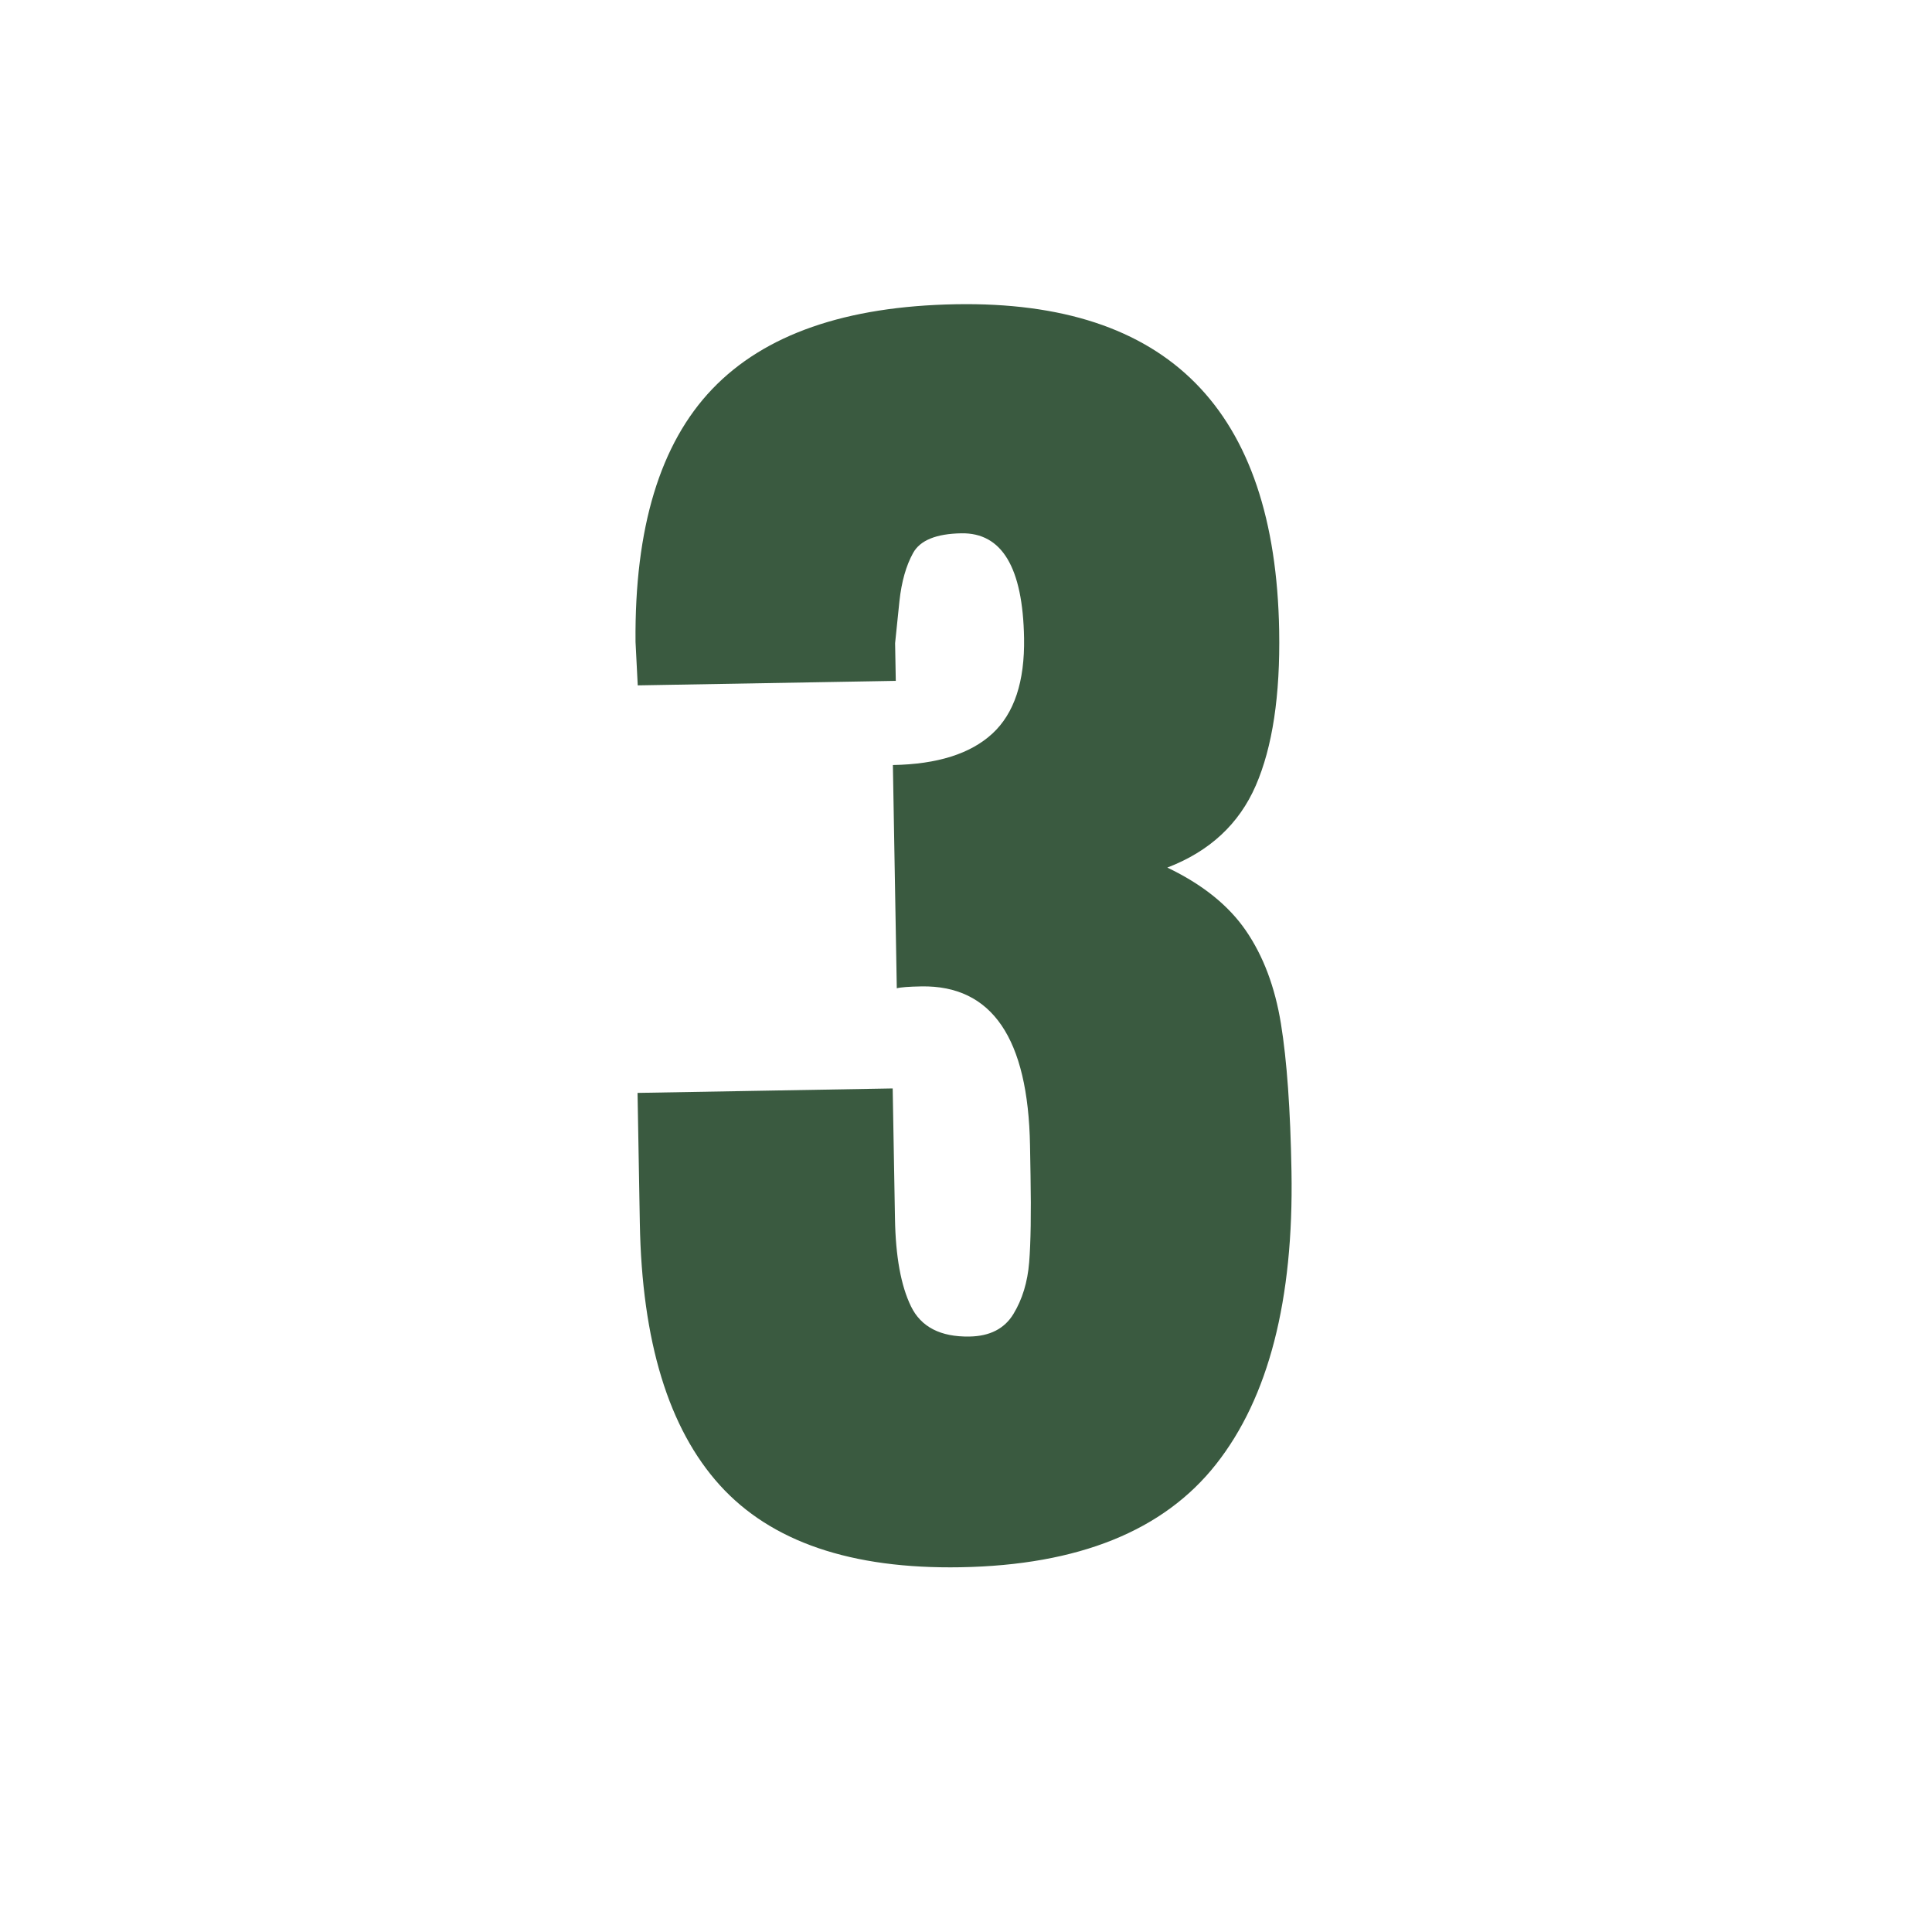
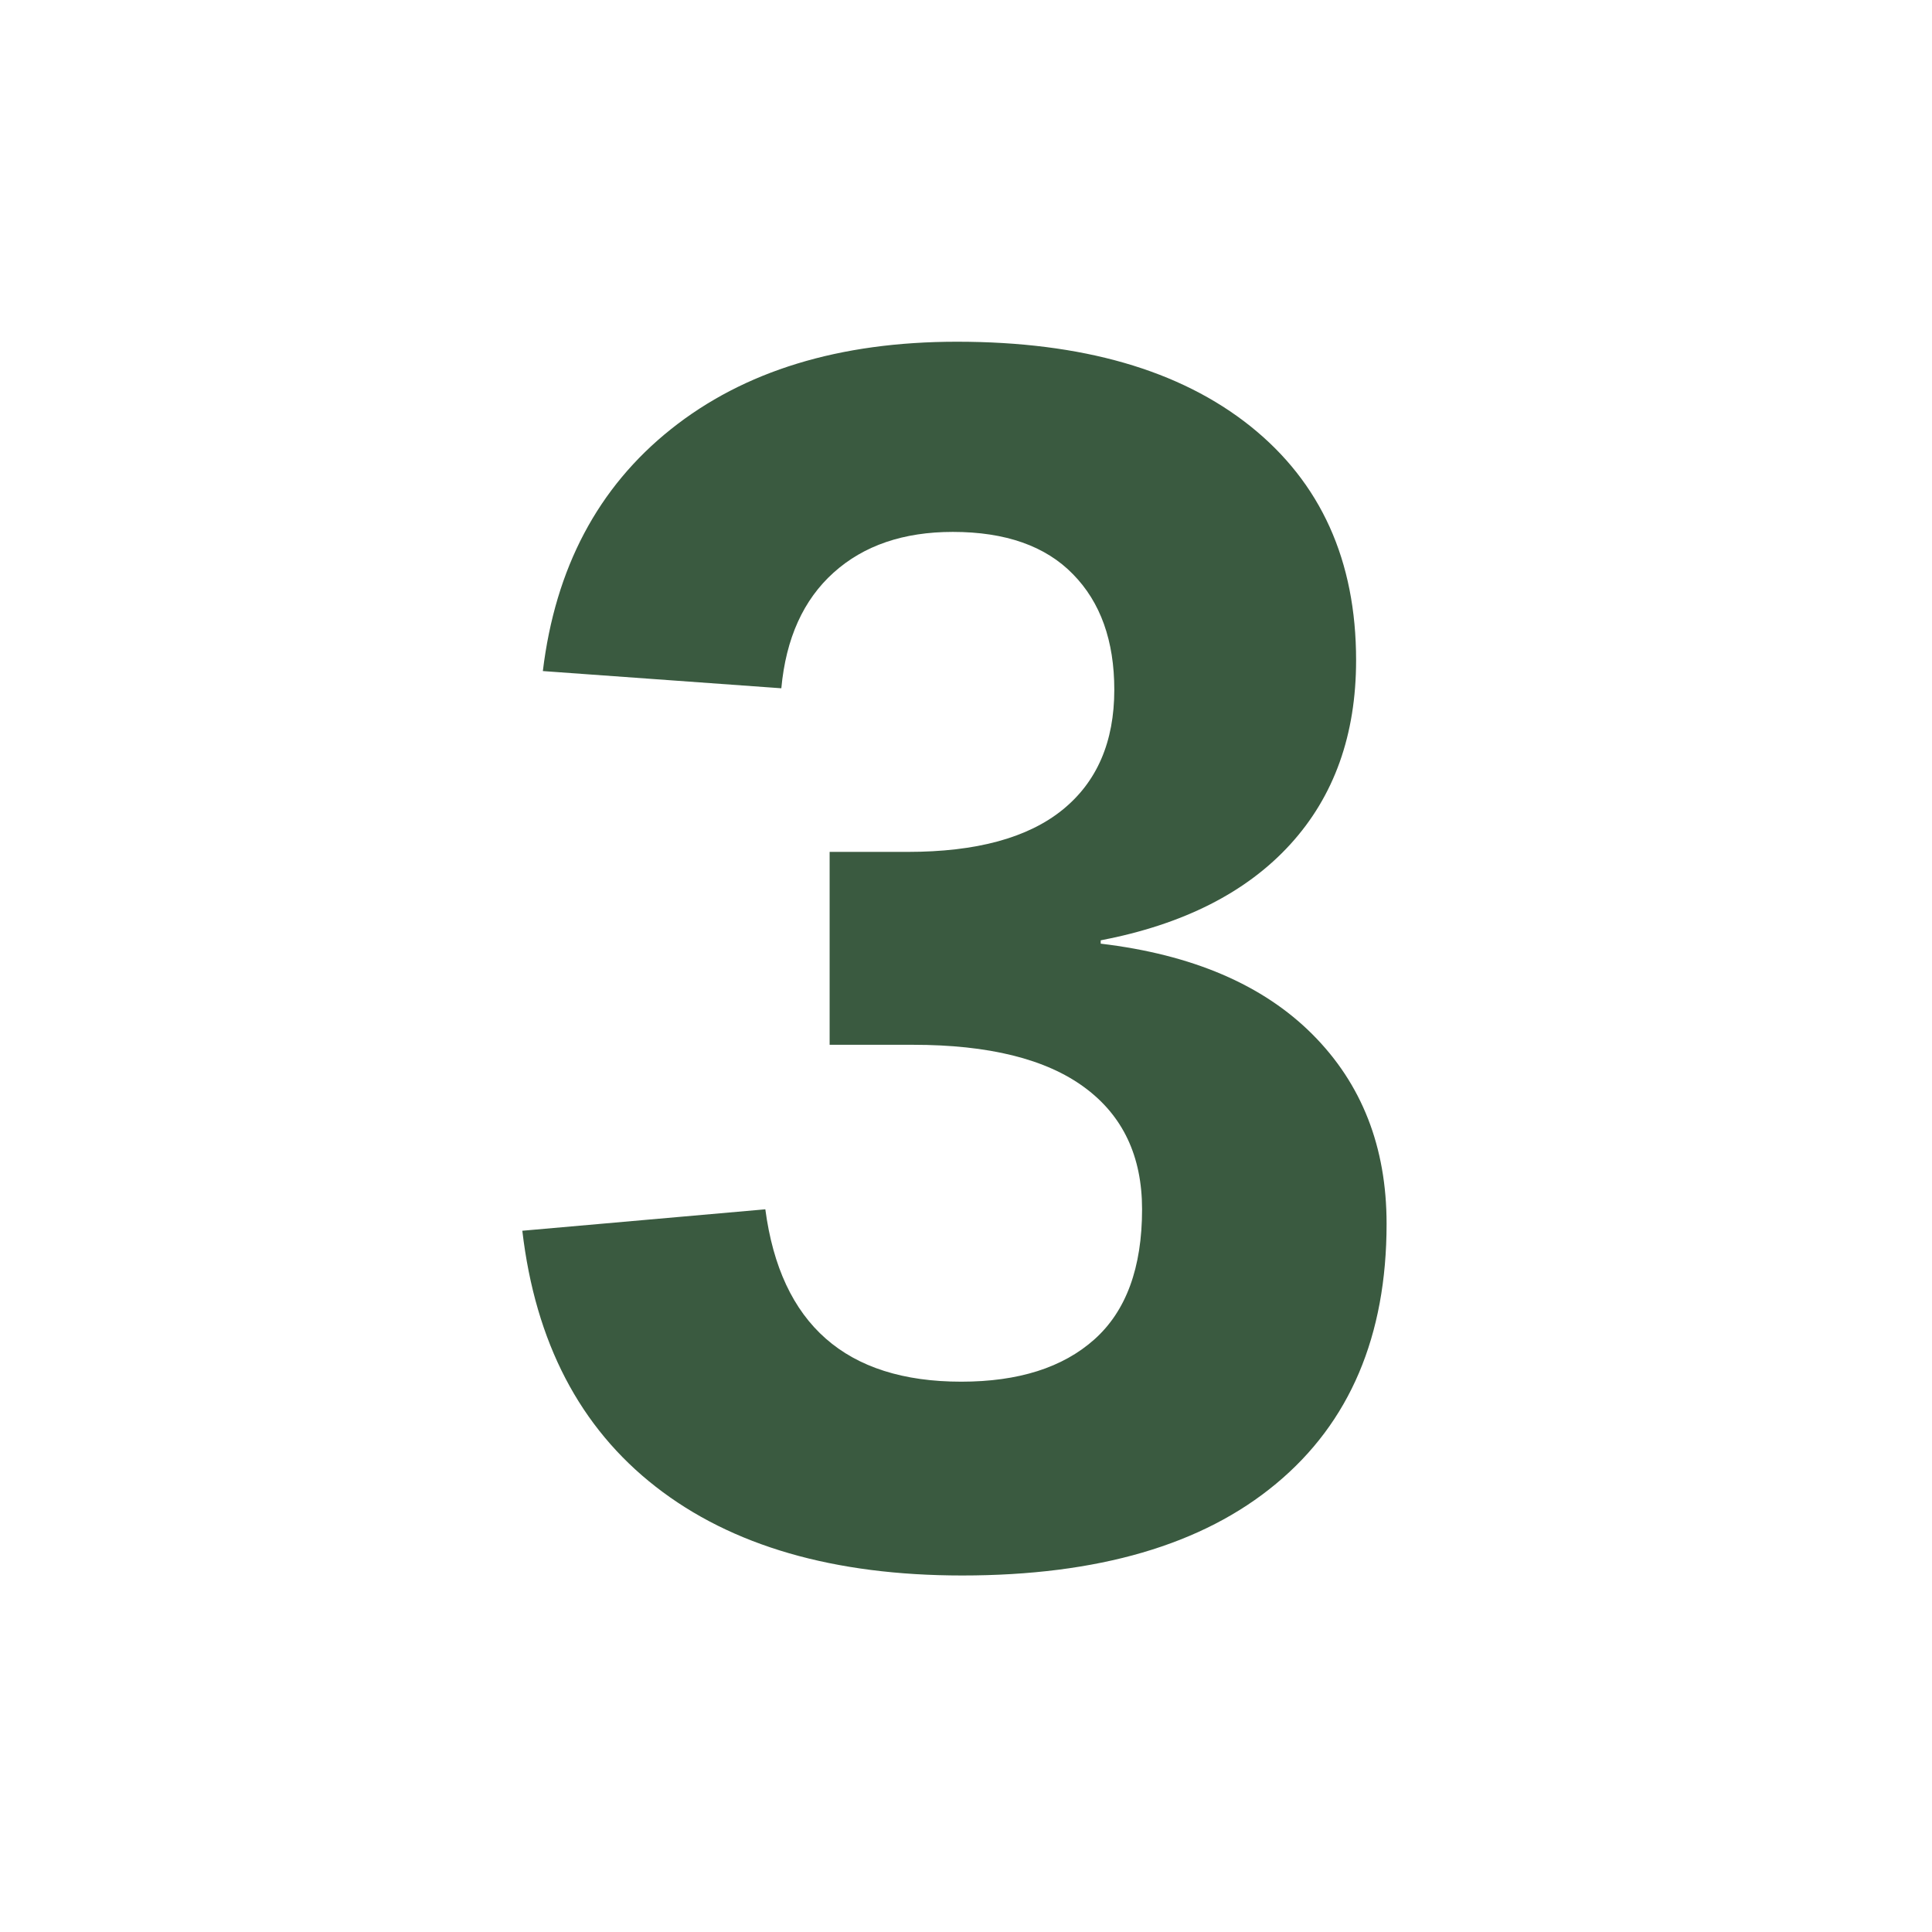
- <svg xmlns="http://www.w3.org/2000/svg" viewBox="0 0 750 750">
-   <defs>
-     <clipPath id="a018fd2de3">
-       <rect x="0" y="0" width="294" height="750" />
-     </clipPath>
-   </defs>
-   <g transform="matrix(1, 0, 0, 1, 228, 0)">
-     <g clip-path="url(#a018fd2de3)">
-       <g fill="#3a5a40">
-         <g transform="translate(11.9617, 605.0914)">
-           <path d="M 132.906 3.312 C 90.508 4.051 59.363 -6.566 39.469 -28.547 C 19.57 -50.535 9.223 -84.414 8.422 -130.188 L 7.531 -180.828 L 106.578 -182.562 L 107.469 -131.922 C 107.719 -117.285 109.789 -105.961 113.688 -97.953 C 117.582 -89.953 125.16 -86.051 136.422 -86.25 C 144.297 -86.383 149.969 -89.297 153.438 -94.984 C 156.906 -100.68 158.945 -107.383 159.562 -115.094 C 160.176 -122.801 160.352 -133.973 160.094 -148.609 L 159.891 -160.406 C 159.16 -202.062 145.102 -222.648 117.719 -222.172 C 112.844 -222.086 109.66 -221.844 108.172 -221.438 L 106.656 -308.109 C 123.914 -308.41 136.789 -312.477 145.281 -320.312 C 153.77 -328.156 157.867 -340.52 157.578 -357.406 C 157.098 -384.789 148.984 -398.344 133.234 -398.062 C 123.473 -397.895 117.227 -395.348 114.5 -390.422 C 111.781 -385.504 110.016 -379.285 109.203 -371.766 C 108.398 -364.242 107.836 -358.789 107.516 -355.406 L 107.781 -340.781 L 7.609 -339.031 L 6.75 -355.906 C 6.352 -400.176 16.285 -432.898 36.547 -454.078 C 56.816 -475.266 88.344 -486.234 131.125 -486.984 C 213.281 -488.41 255.109 -446.172 256.609 -360.266 C 257.047 -335.117 254.02 -315.078 247.531 -300.141 C 241.039 -285.203 229.594 -274.586 213.188 -268.297 C 226.812 -261.785 236.988 -253.613 243.719 -243.781 C 250.457 -233.957 254.984 -221.93 257.297 -207.703 C 259.609 -193.484 260.973 -174.375 261.391 -150.375 C 262.266 -100.469 252.508 -62.578 232.125 -36.703 C 211.75 -10.828 178.676 2.508 132.906 3.312 Z" />
-         </g>
-       </g>
-     </g>
-   </g>
+ <svg xmlns="http://www.w3.org/2000/svg" viewBox="0 0 100 100">
+   <text x="50%" y="55%" text-anchor="middle" dominant-baseline="middle" font-family="Arial, Helvetica, sans-serif" font-weight="900" font-size="90" fill="#3A5A40">
+     3
+   </text>
</svg>
